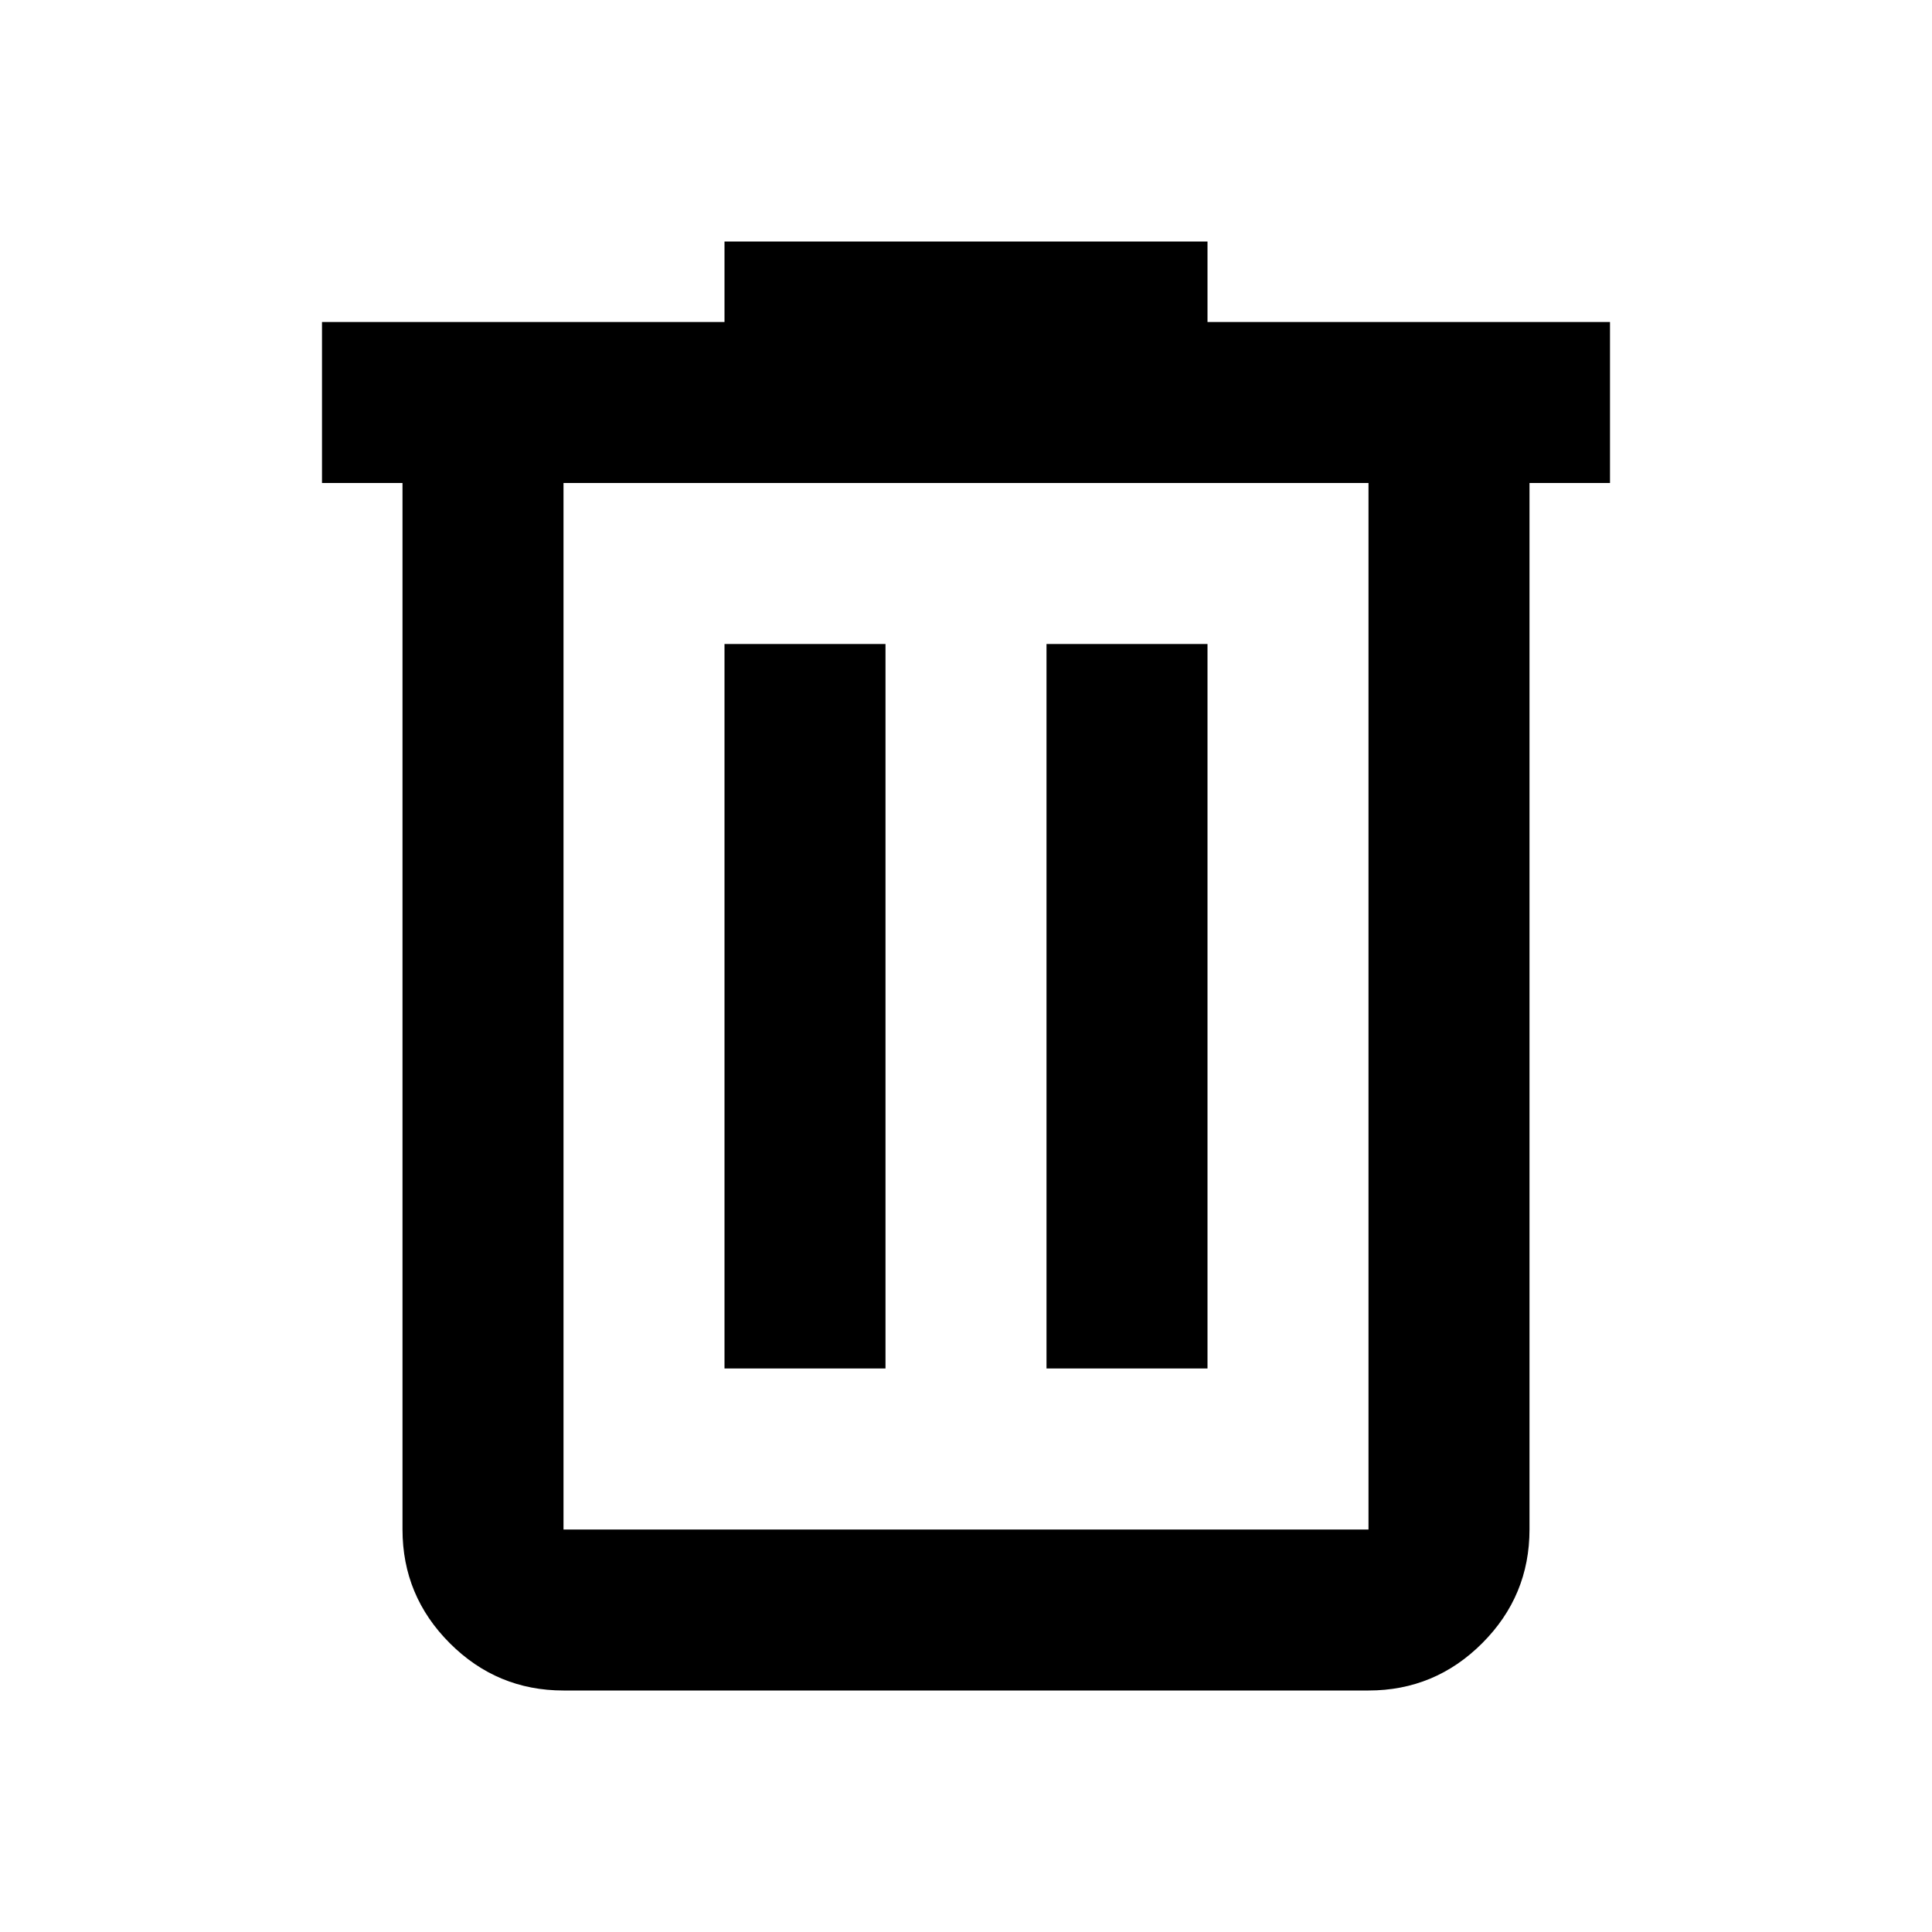
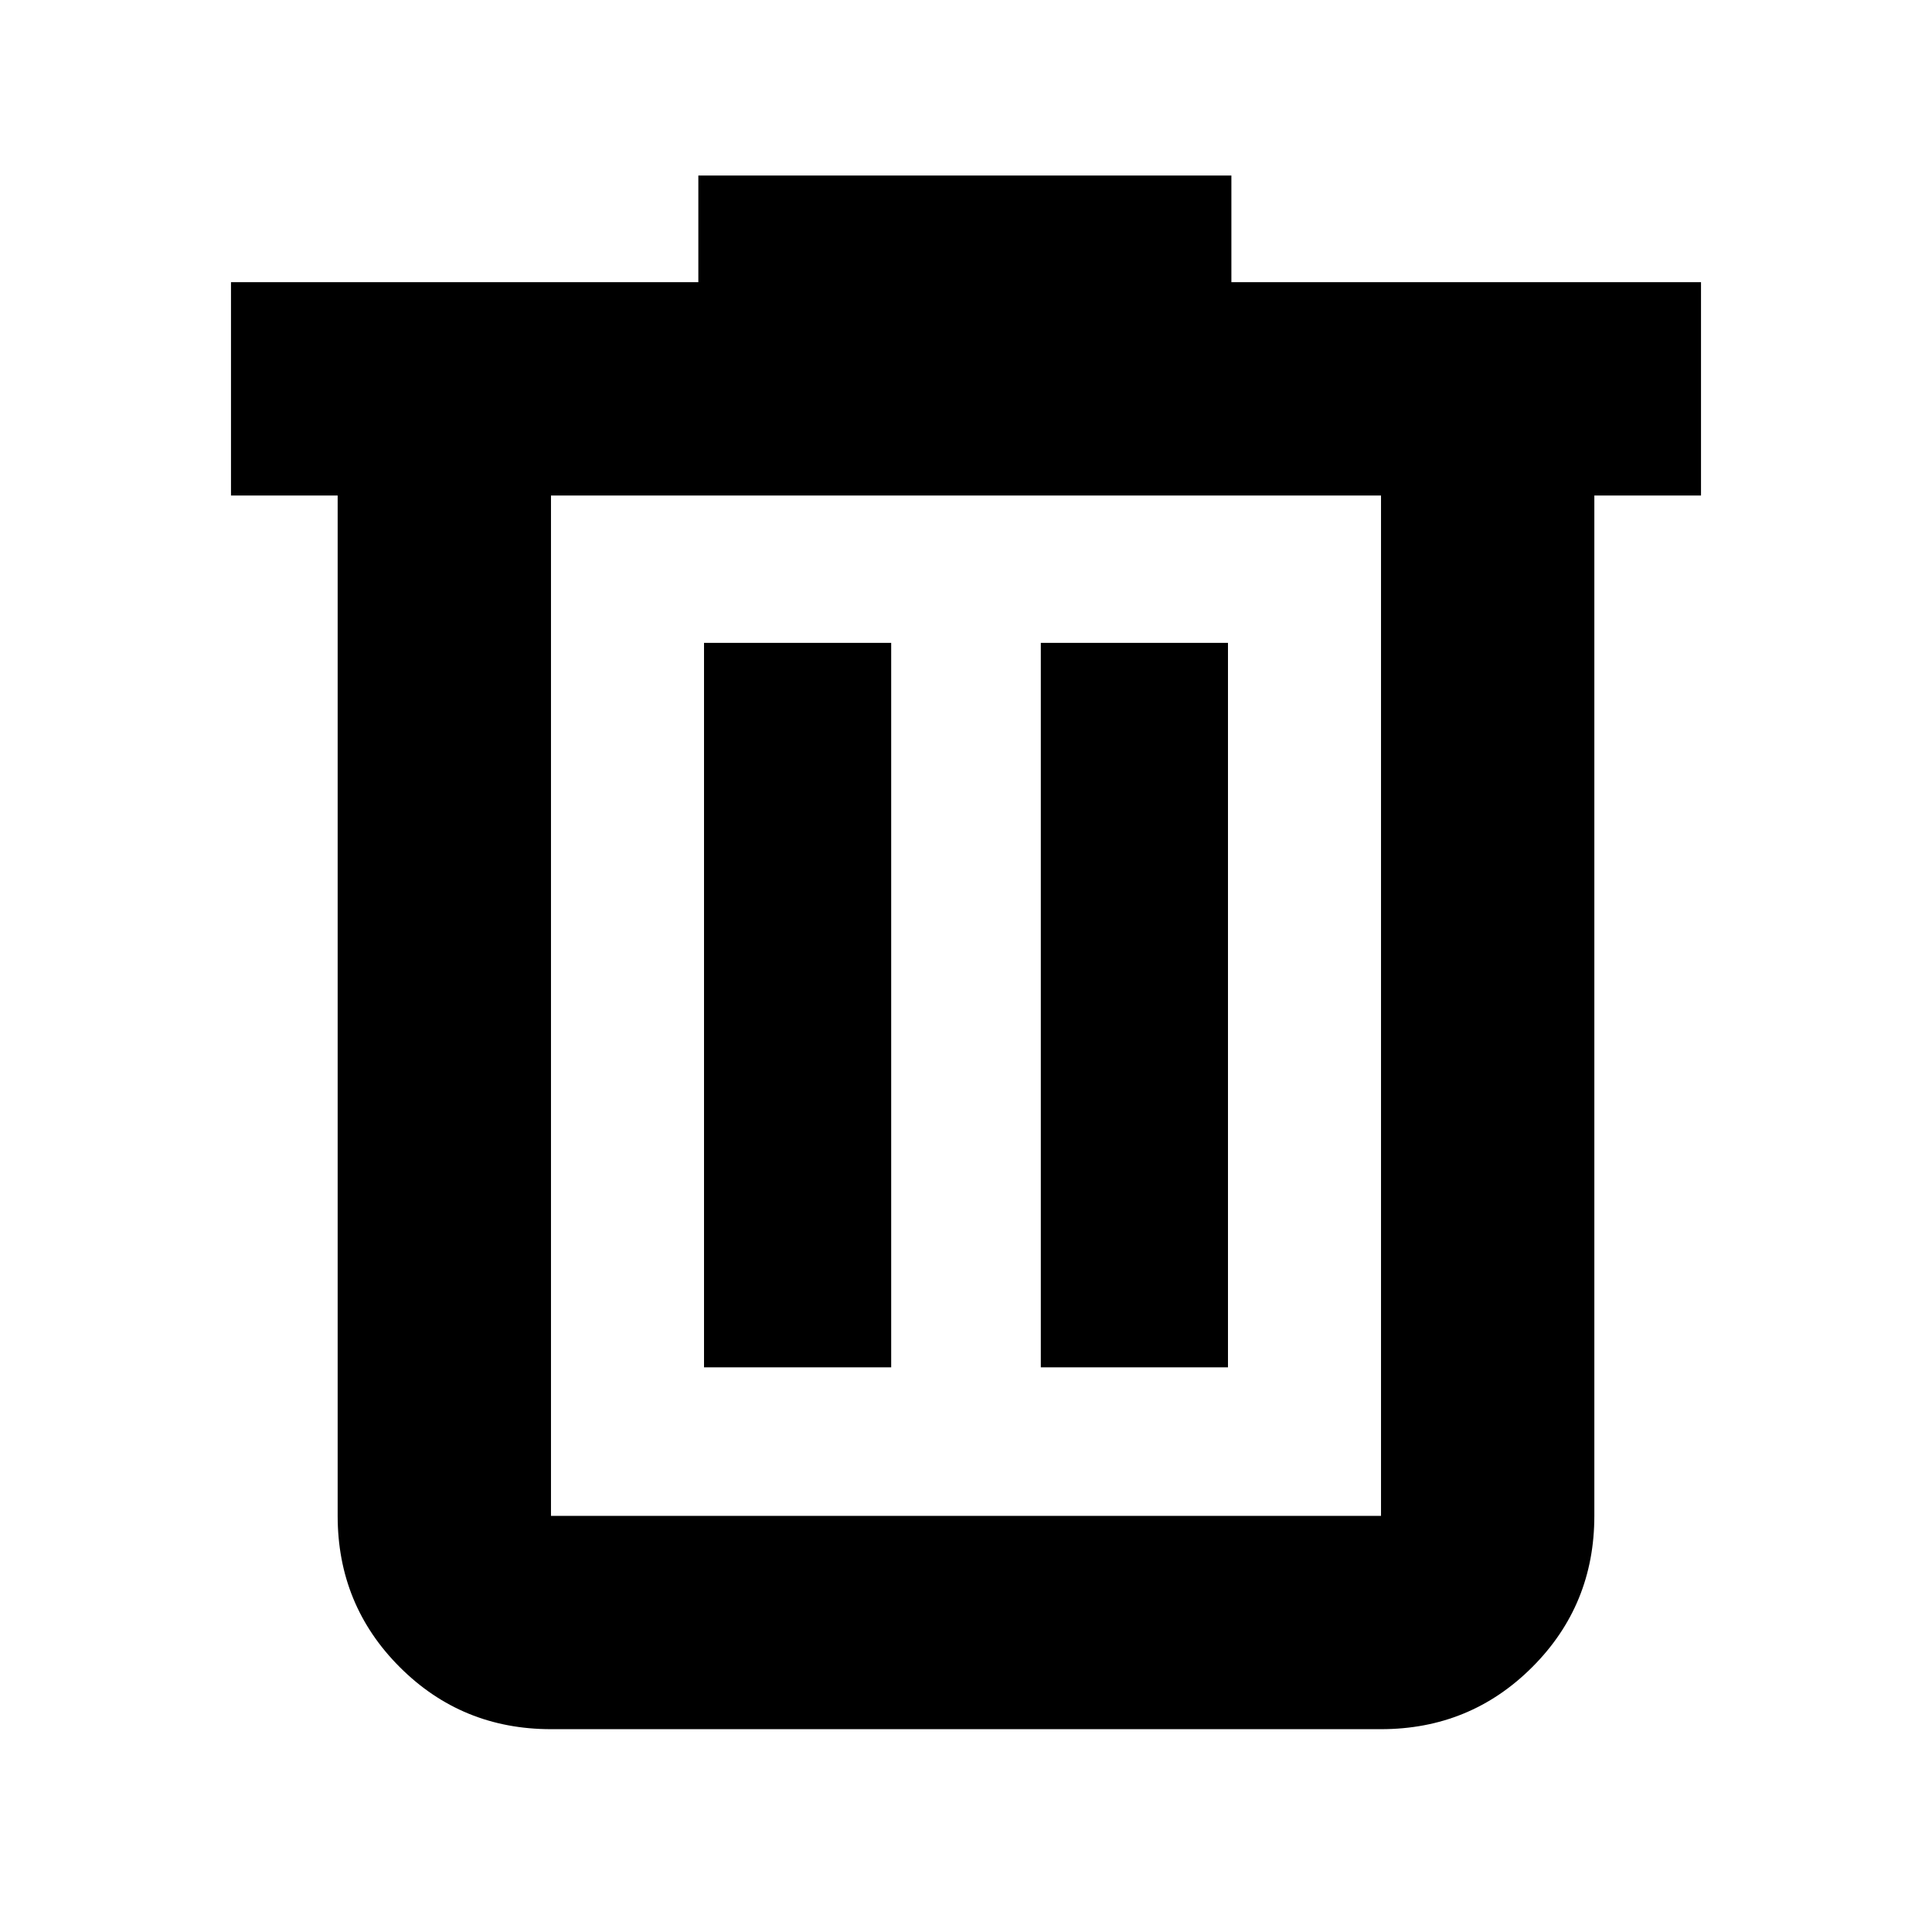
<svg xmlns="http://www.w3.org/2000/svg" viewBox="0 -960 960 960">
-   <path d="M280-120q-33 0-56.5-23.5T200-200v-520h-40v-80h200v-40h240v40h200v80h-40v520q0 33-23.5 56.5T680-120H280Zm400-600H280v520h400v-520ZM360-280h80v-360h-80v360Zm160 0h80v-360h-80v360ZM280-720v520-520Z" />
+   <path d="M273.782-100.782q-44.305 0-75.153-30.848-30.848-30.848-30.848-75.153v-506.999H114.78v-106.002h232.219v-53H611.87v53h233.35v106.002h-53.001v506.999q0 44.305-30.848 75.153-30.848 30.848-75.153 30.848H273.782Zm412.436-613H273.782v506.999h412.436v-506.999ZM349.826-280.565h93v-360h-93v360Zm167.348 0h93v-360h-93v360ZM273.782-713.782v506.999-506.999Z" />
</svg>
